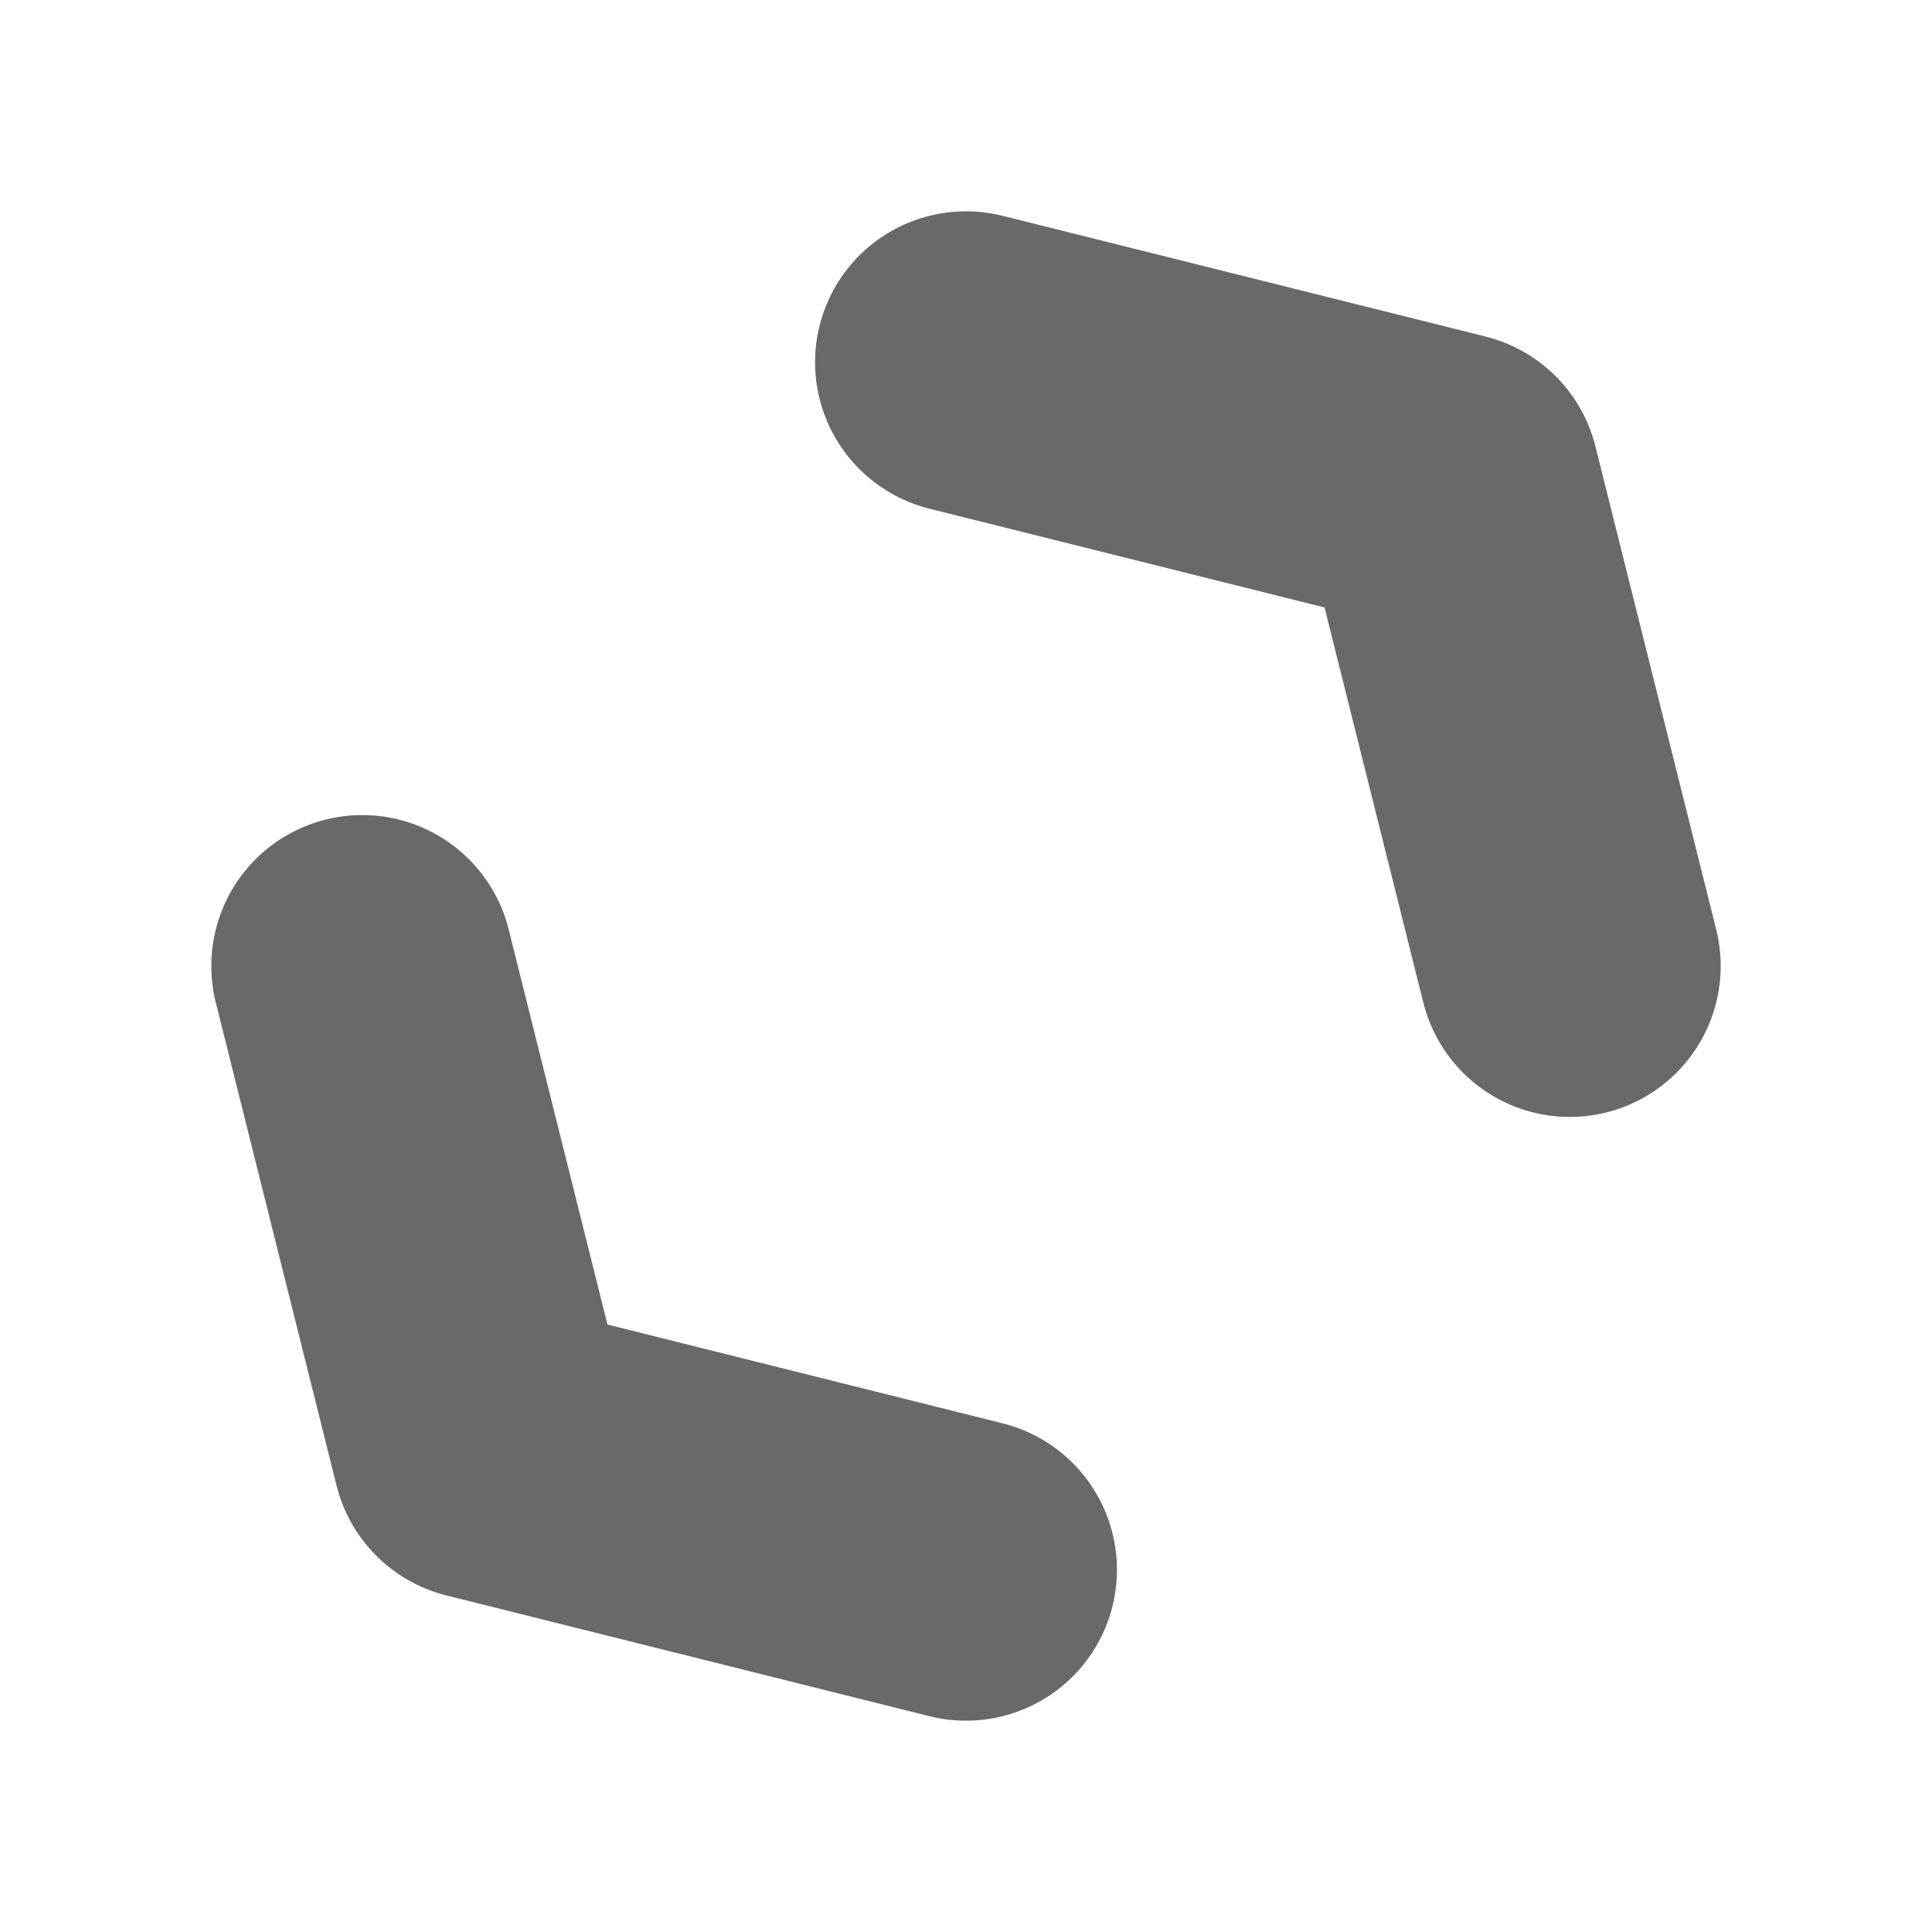
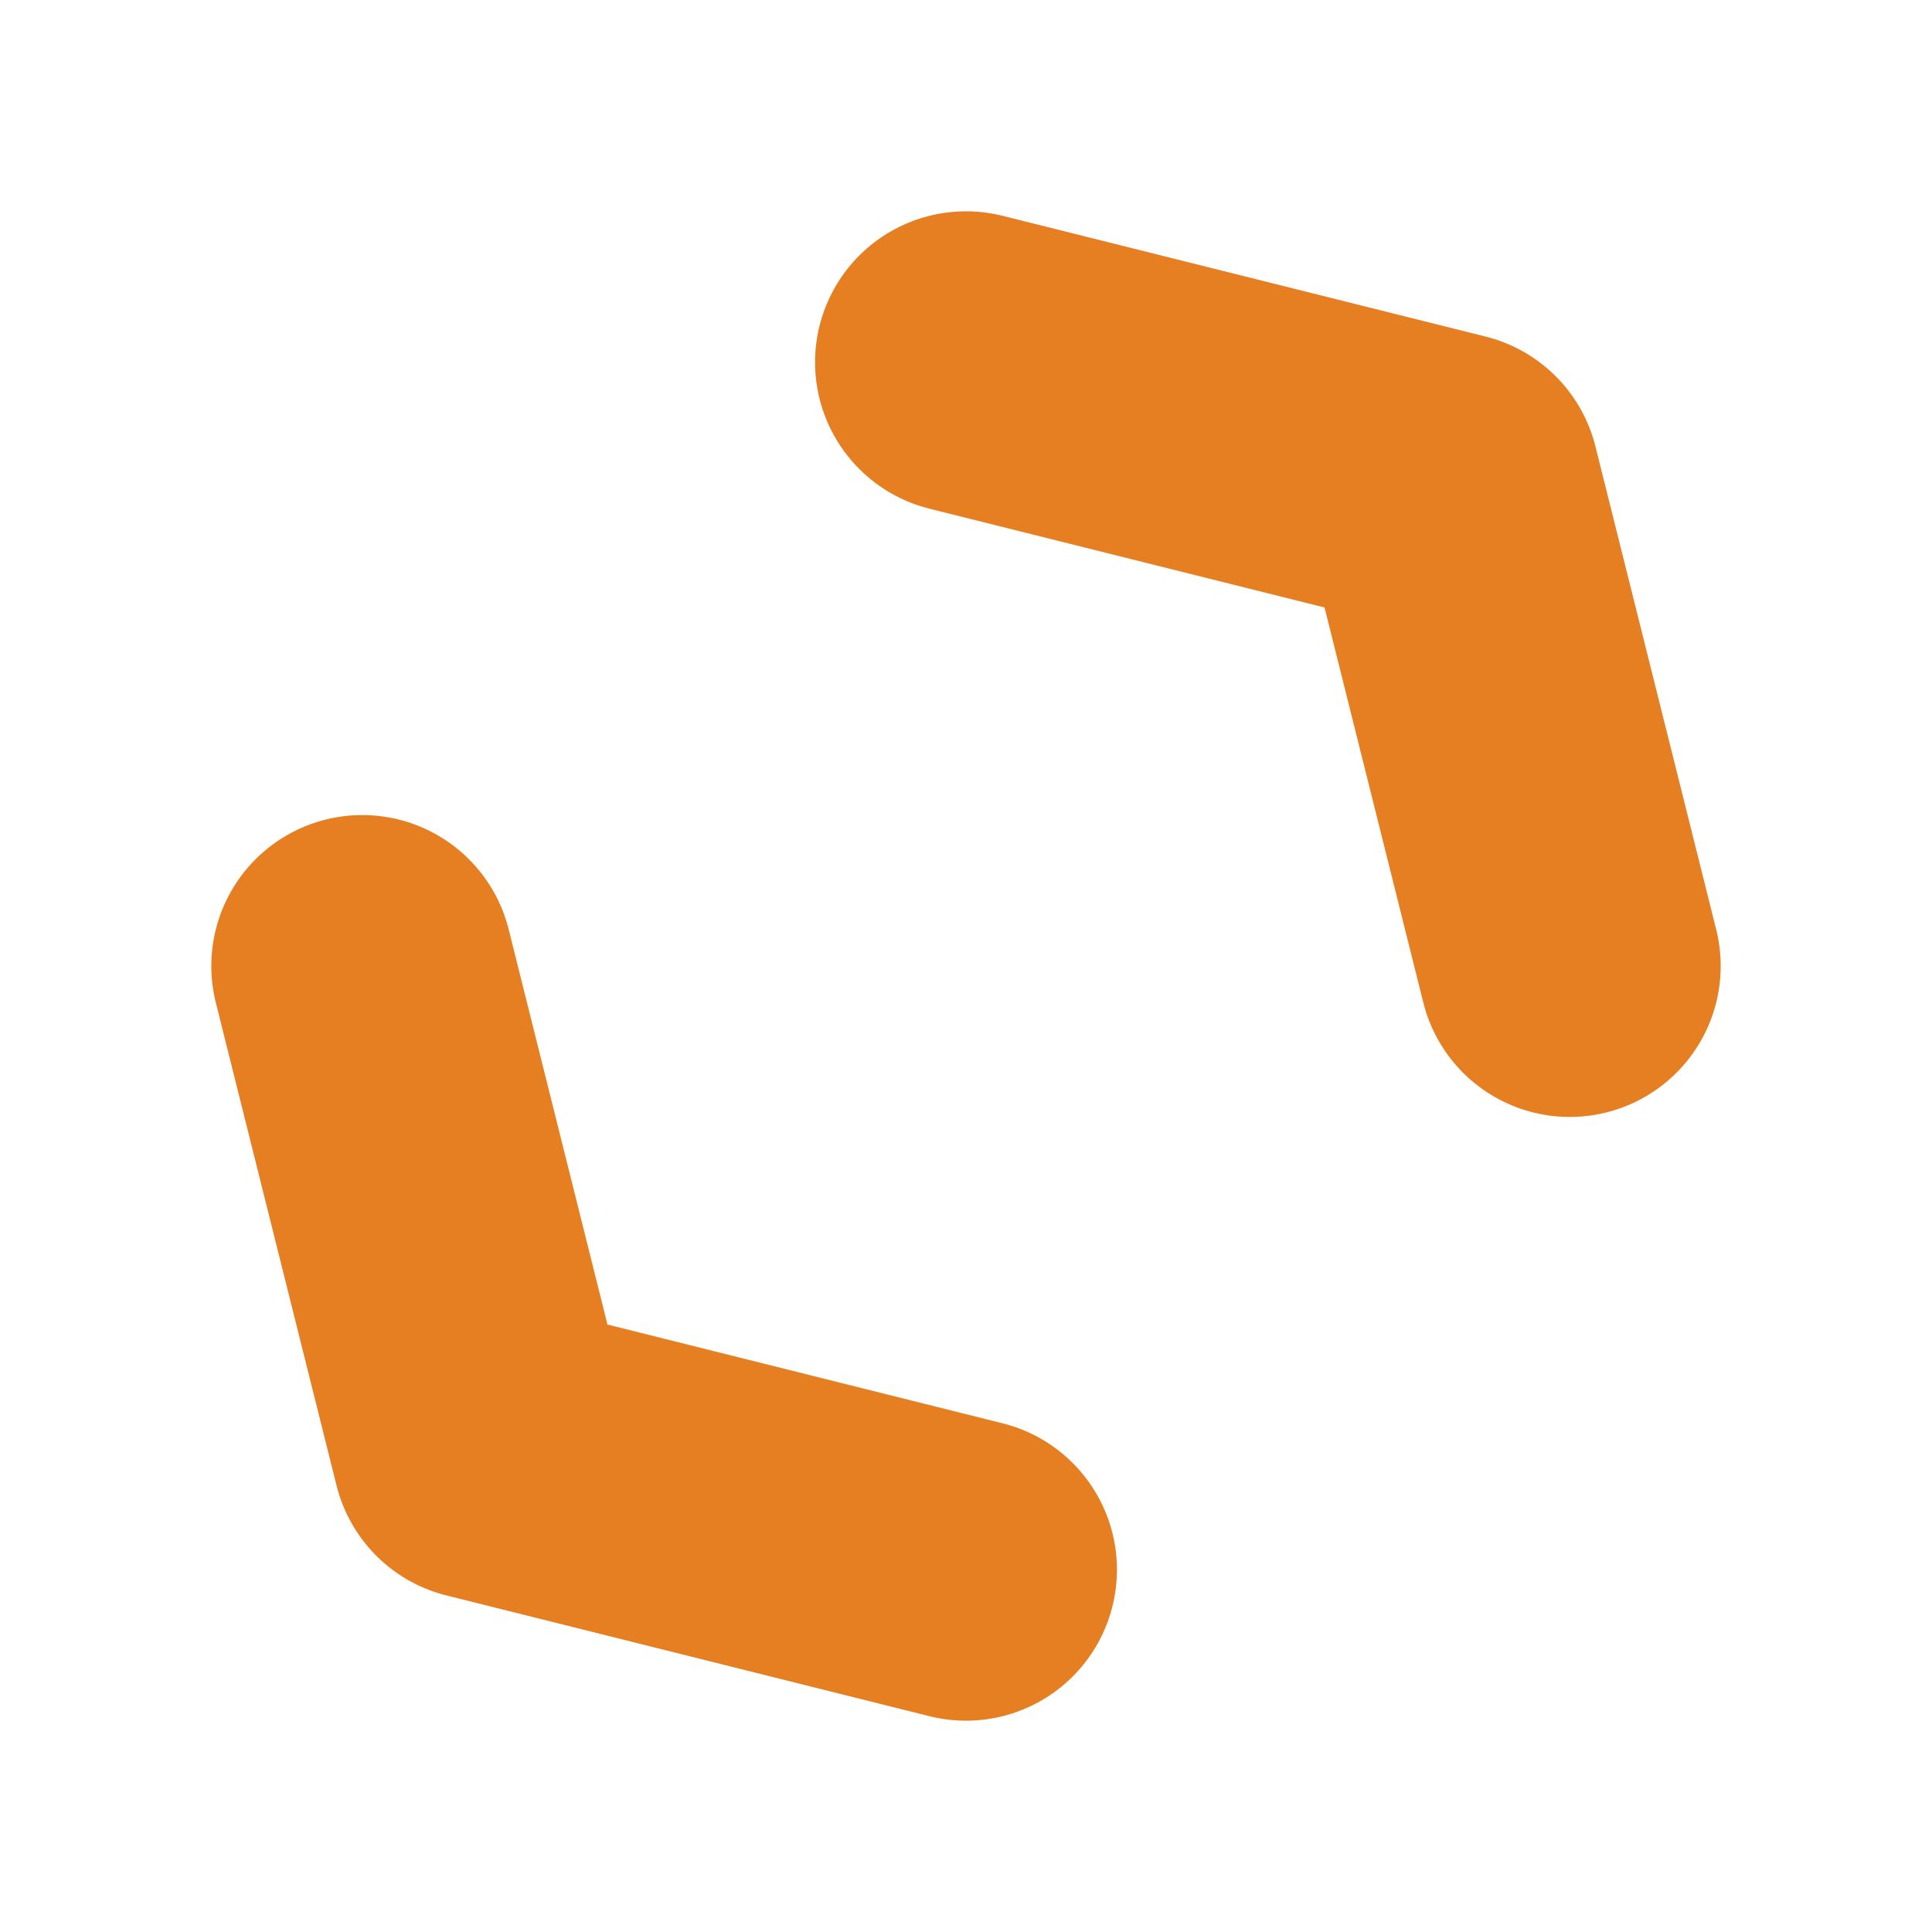
<svg xmlns="http://www.w3.org/2000/svg" width="16" height="16">
-   <path fill="none" stroke="#696969" stroke-linecap="round" stroke-linejoin="round" stroke-width="2.5" d="m3 8 1 4 4 1M8 3l4 1 1 4" />
+   <path fill="none" stroke="#e67e22" stroke-linecap="round" stroke-linejoin="round" stroke-width="2.5" d="m3 8 1 4 4 1M8 3l4 1 1 4" />
</svg>
